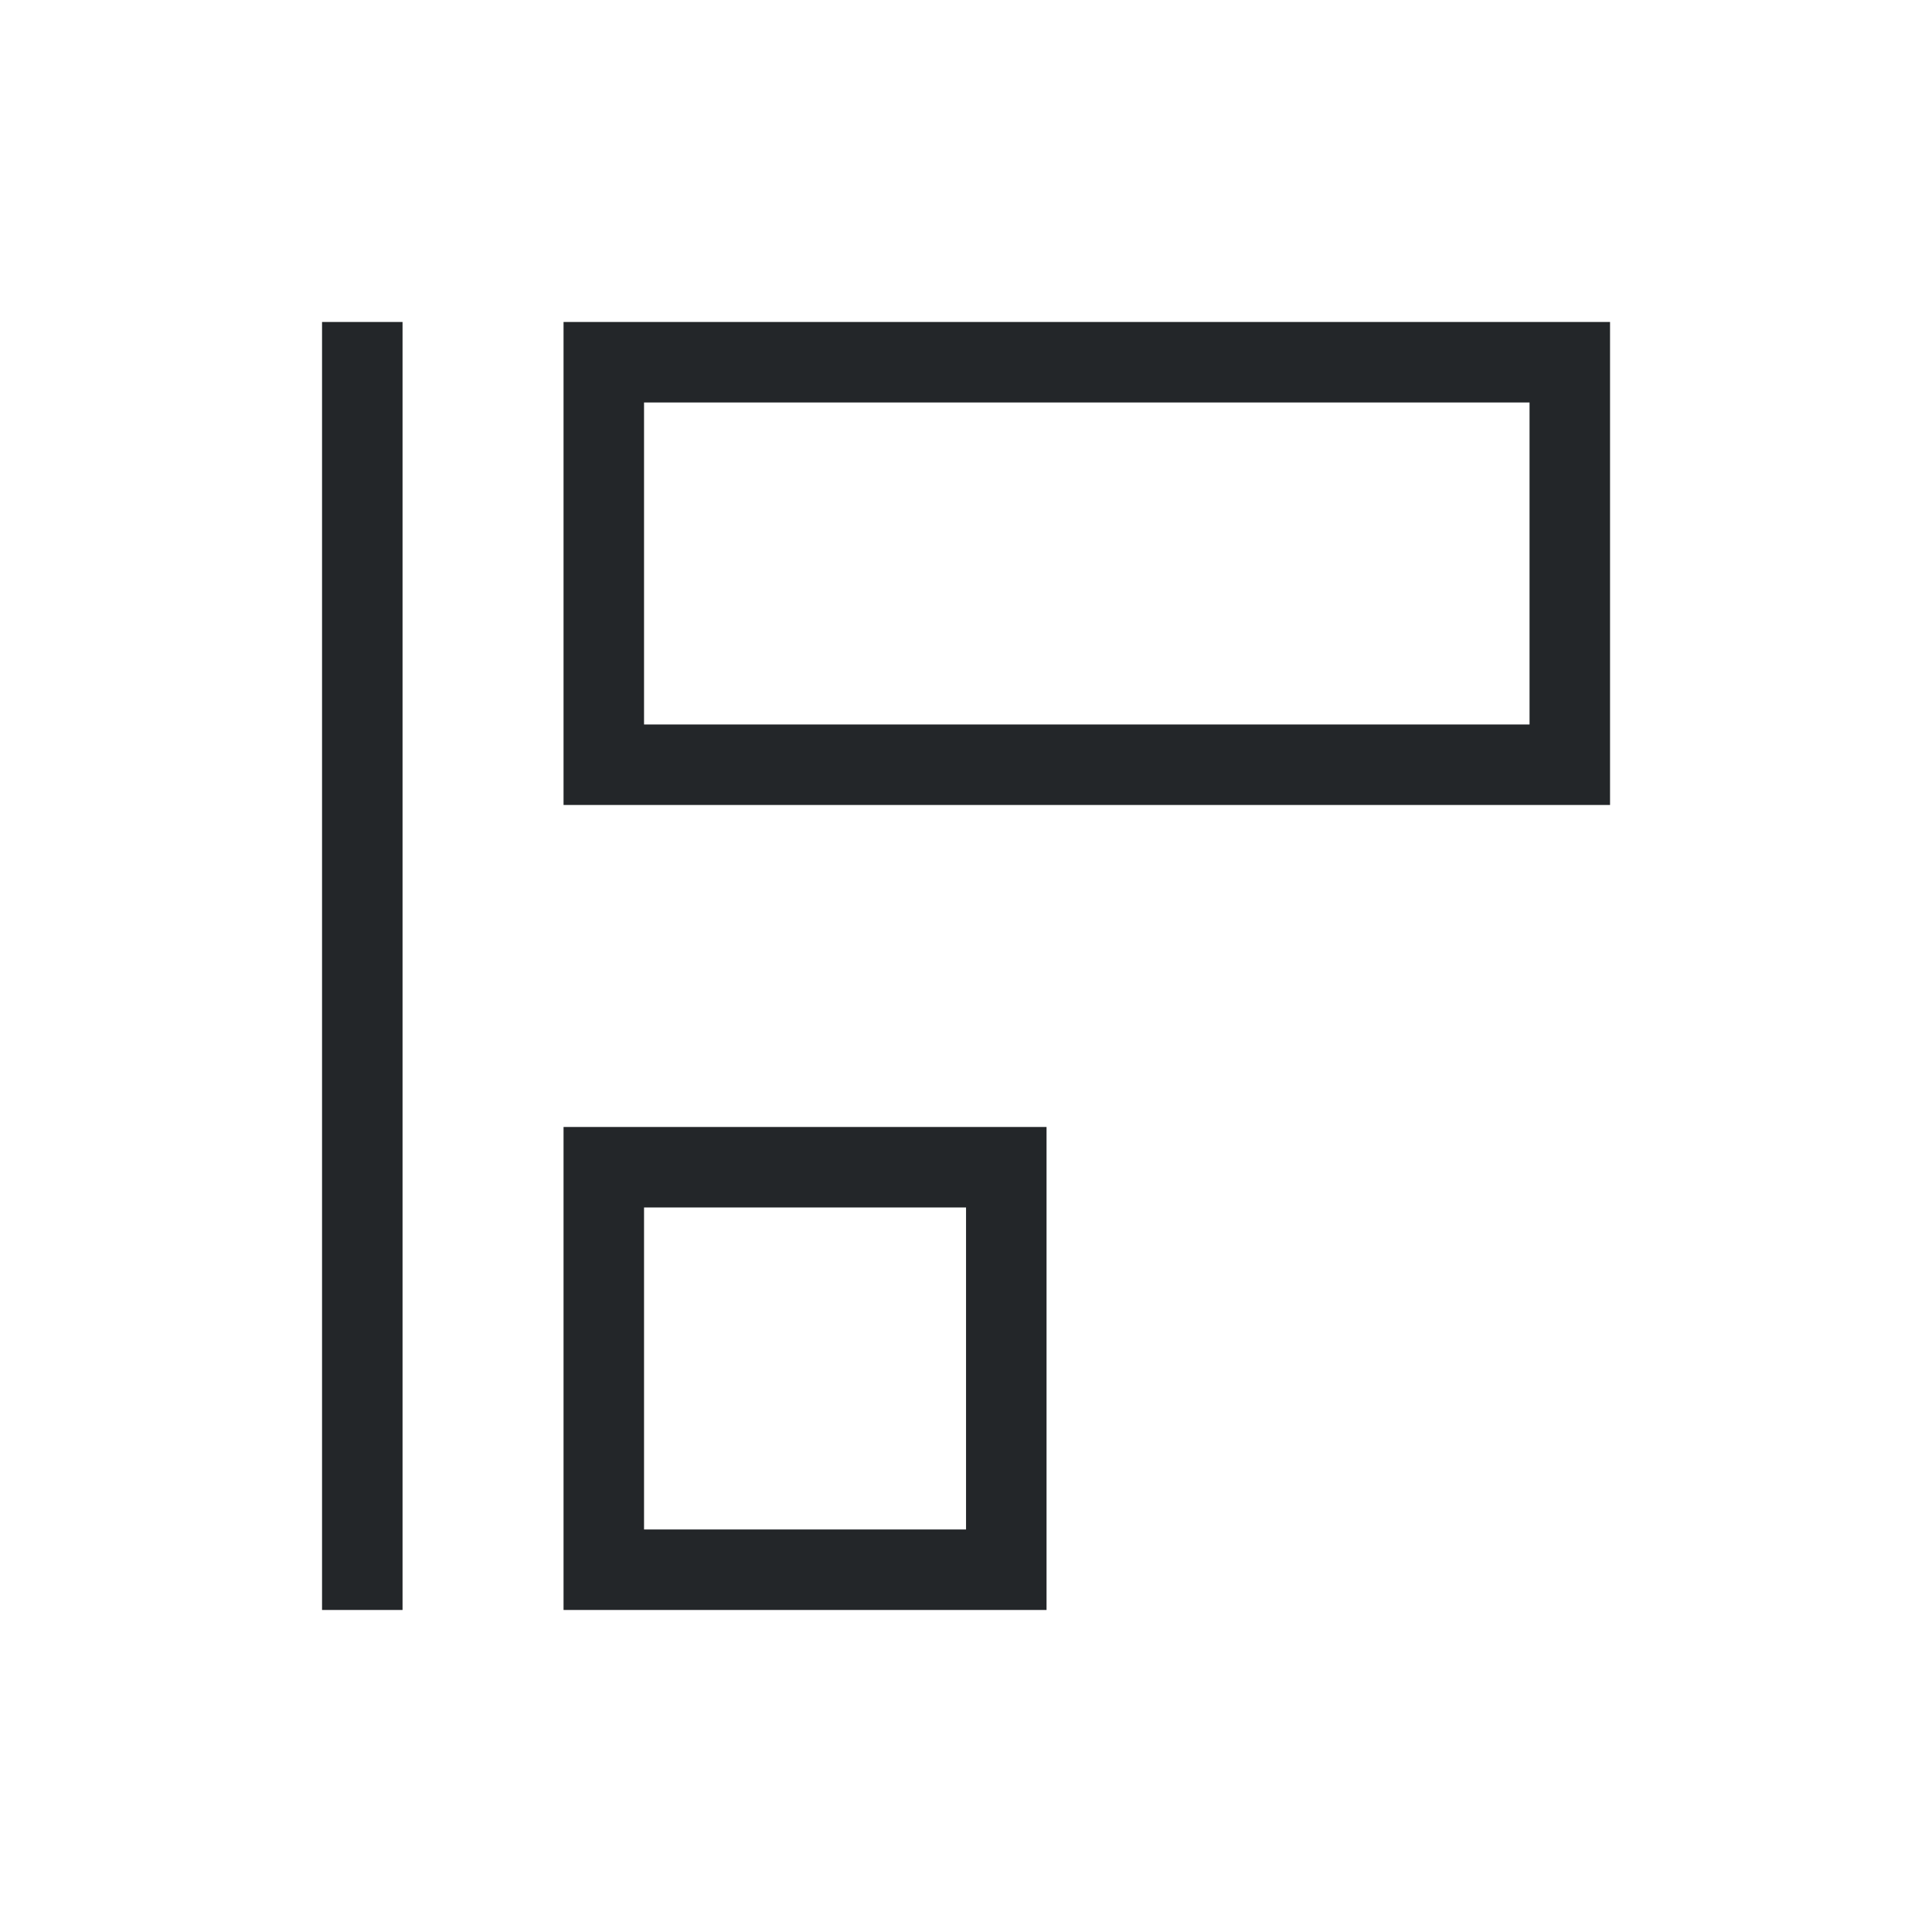
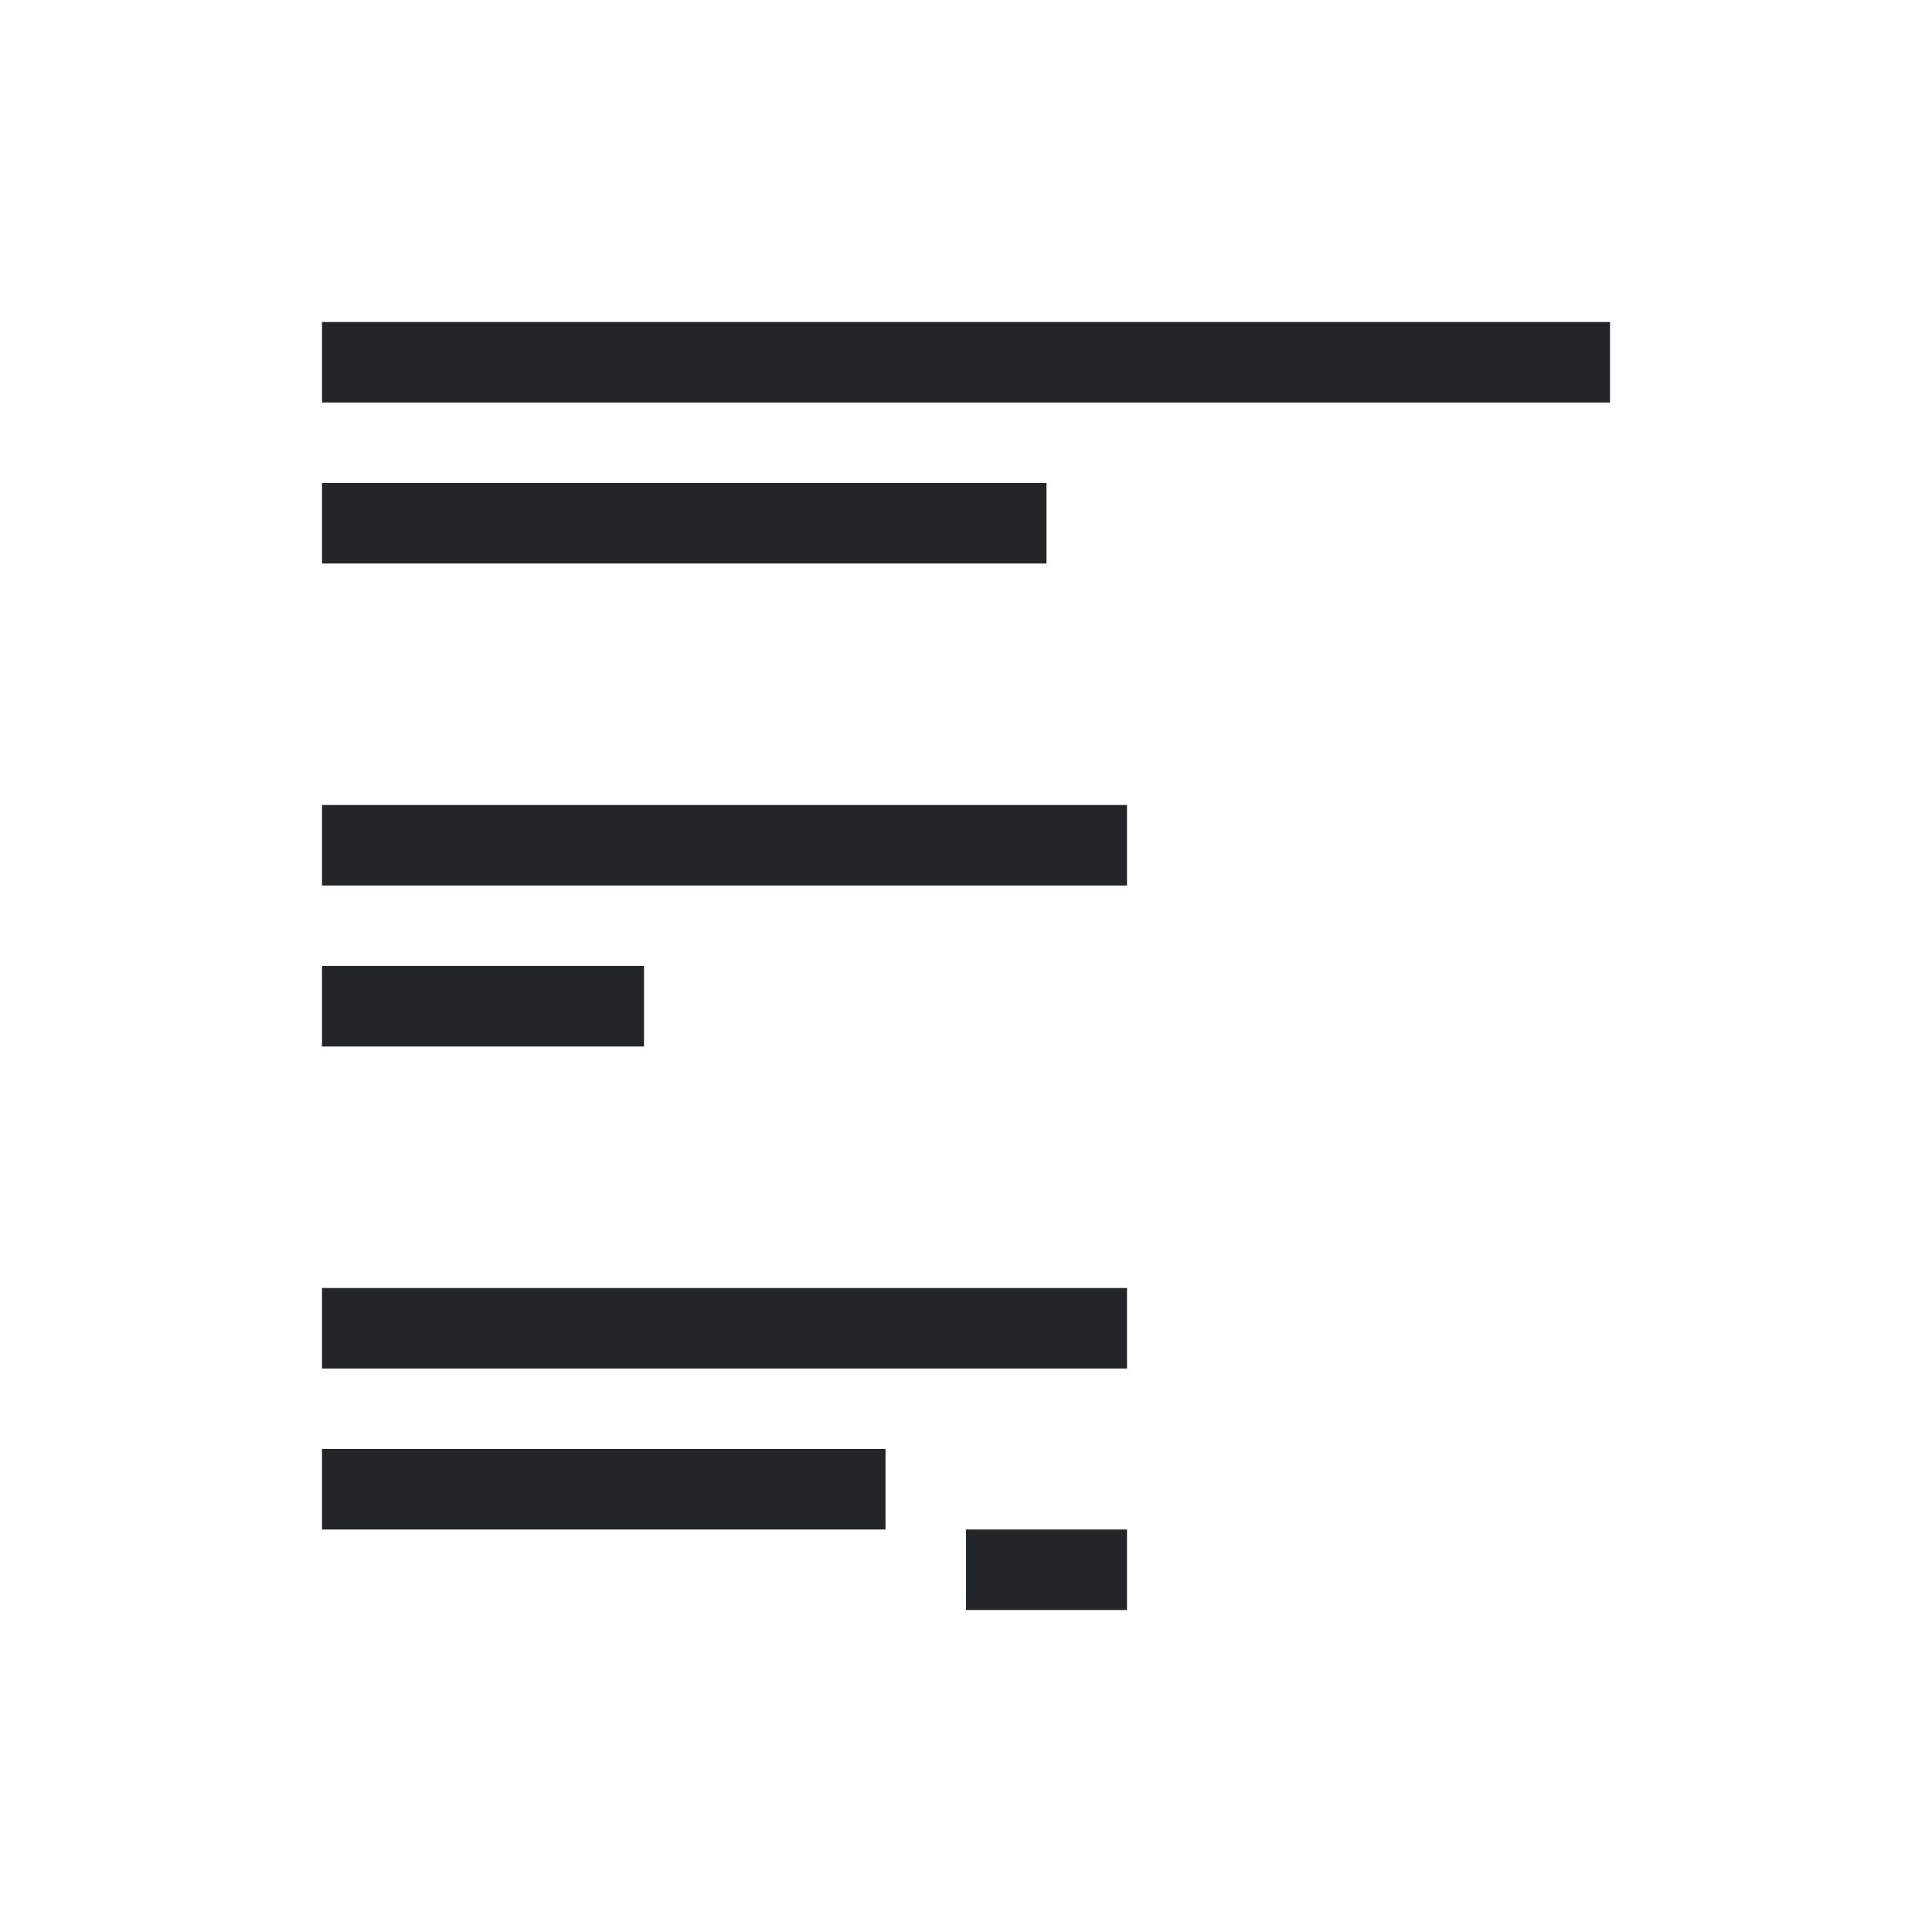
<svg xmlns="http://www.w3.org/2000/svg" viewBox="0 0 24 24" width="24" height="24">
  <defs id="defs3051">
    <style type="text/css" id="current-color-scheme">
      .ColorScheme-Text {
        color:#232629;
      }
      </style>
  </defs>
  <g transform="translate(1,1)">
-     <path style="fill:currentColor;fill-opacity:1;stroke:none" d="m572.723 592.119h-13v-6h13v6m-1-1v-4h-11v4h11m-6 11h-6v-6h6v6m-1-1v-4h-4v4h4m-7 1h-1v-16h1v16" transform="translate(-553.7225-583.1193)" class="ColorScheme-Text" />
+     <path style="fill:currentColor;fill-opacity:1;stroke:none" d="M 3 3 L 3 4 L 19 4 L 19 3 L 3 3 z M 3 5 L 3 6 L 12 6 L 12 5 L 3 5 z M 3 9 L 3 10 L 13 10 L 13 9 L 3 9 z M 3 11 L 3 12 L 7 12 L 7 11 L 3 11 z M 3 15 L 3 16 L 13 16 L 13 15 L 3 15 z M 3 17 L 3 18 L 10 18 L 10 17 L 3 17 z M 11 18 L 11 19 L 13 19 L 13 18 L 11 18 z " class="ColorScheme-Text" />
  </g>
</svg>
